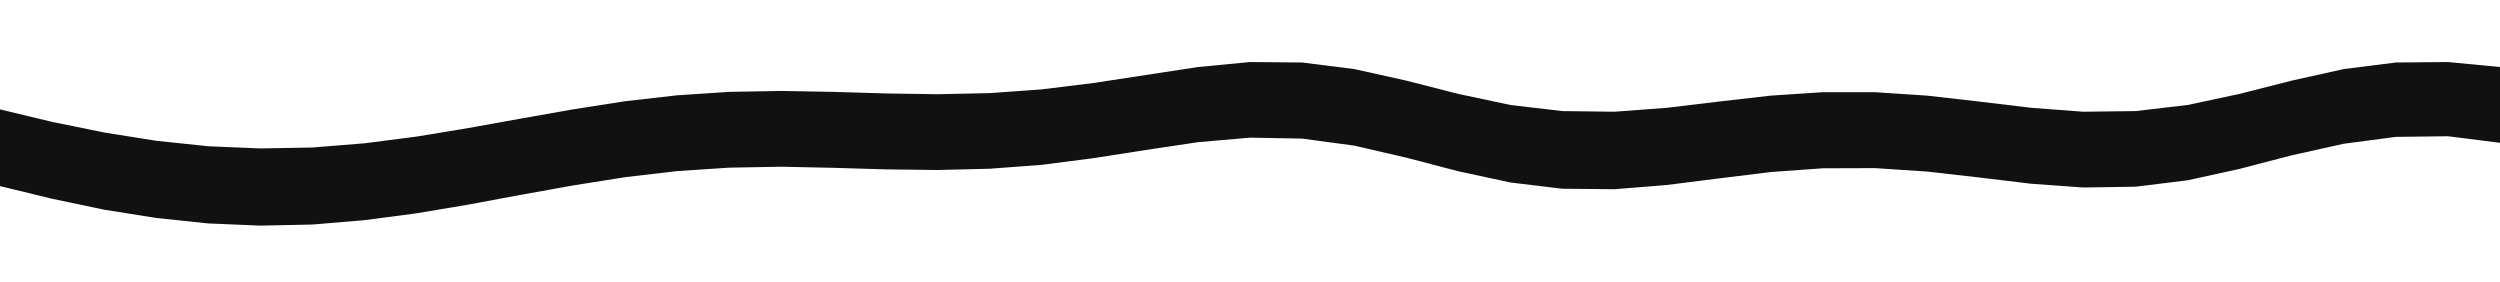
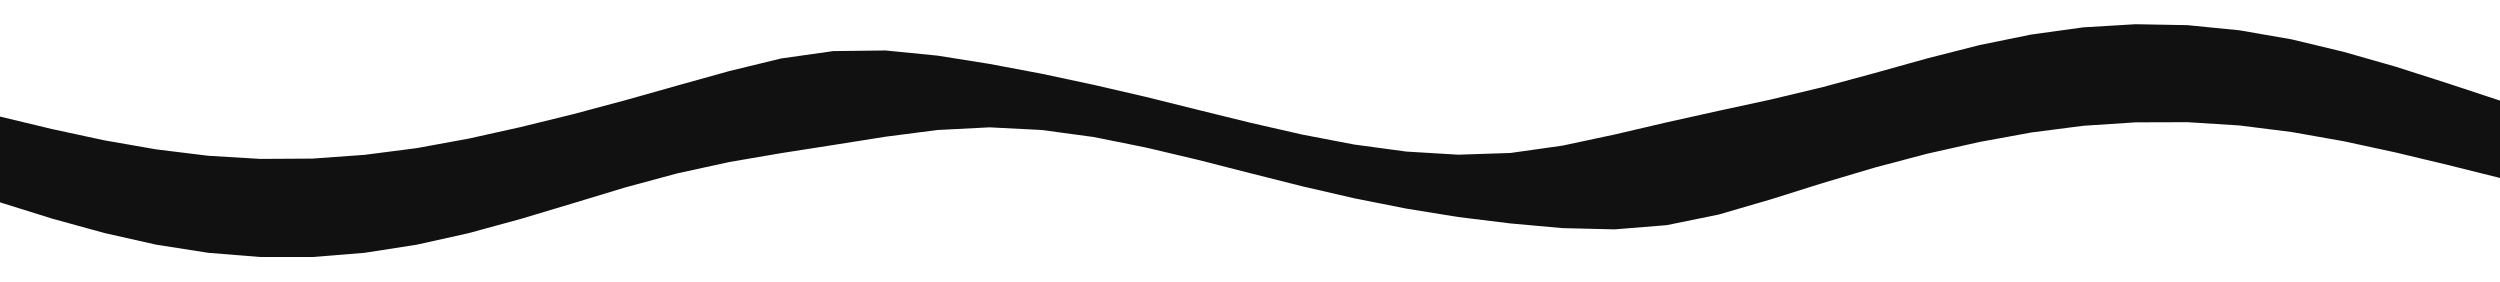
<svg xmlns="http://www.w3.org/2000/svg" viewBox="0 0 160 18" preserveAspectRatio="none">
-   <path fill="#111111" d="M 0.00 7.00 L 3.33 7.80 L 6.67 8.48 L 10.00 9.01 L 13.33 9.36 L 16.67 9.50 L 20.00 9.44 L 23.33 9.17 L 26.67 8.74 L 30.00 8.19 L 33.33 7.59 L 36.67 7.00 L 40.00 6.48 L 43.33 6.10 L 46.67 5.88 L 50.00 5.82 L 53.33 5.88 L 56.67 5.98 L 60.00 6.03 L 63.33 5.96 L 66.67 5.72 L 70.00 5.31 L 73.33 4.80 L 76.67 4.29 L 80.00 3.97 L 83.33 4.00 L 86.67 4.42 L 90.00 5.16 L 93.33 6.01 L 96.67 6.72 L 100.00 7.11 L 103.33 7.15 L 106.67 6.90 L 110.00 6.50 L 113.33 6.12 L 116.67 5.90 L 120.00 5.90 L 123.33 6.12 L 126.67 6.50 L 130.00 6.90 L 133.33 7.15 L 136.67 7.11 L 140.00 6.72 L 143.33 6.01 L 146.67 5.16 L 150.00 4.42 L 153.33 4.00 L 156.67 3.97 L 160.00 4.29 L 160.00 9.14 L 156.67 8.72 L 153.33 8.76 L 150.00 9.20 L 146.67 9.94 L 143.33 10.81 L 140.00 11.54 L 136.67 11.95 L 133.33 12.00 L 130.00 11.76 L 126.67 11.36 L 123.33 10.98 L 120.00 10.76 L 116.67 10.77 L 113.33 11.01 L 110.00 11.42 L 106.67 11.84 L 103.33 12.11 L 100.00 12.08 L 96.67 11.68 L 93.33 10.96 L 90.00 10.09 L 86.67 9.32 L 83.33 8.87 L 80.00 8.81 L 76.67 9.10 L 73.33 9.60 L 70.00 10.12 L 66.67 10.55 L 63.33 10.80 L 60.00 10.88 L 56.67 10.84 L 53.33 10.74 L 50.00 10.67 L 46.67 10.73 L 43.33 10.95 L 40.00 11.34 L 36.67 11.87 L 33.33 12.47 L 30.00 13.09 L 26.67 13.65 L 23.33 14.09 L 20.00 14.37 L 16.67 14.44 L 13.33 14.30 L 10.00 13.95 L 6.67 13.42 L 3.33 12.72 L 0.00 11.91 Z" />
+   <path fill="#111111" d="M 0.00 7.46 L 3.33 8.26 L 6.67 8.98 L 10.00 9.56 L 13.33 9.97 L 16.67 10.17 L 20.00 10.15 L 23.33 9.91 L 26.67 9.48 L 30.00 8.87 L 33.33 8.13 L 36.67 7.31 L 40.00 6.42 L 43.33 5.48 L 46.67 4.55 L 50.00 3.74 L 53.33 3.27 L 56.67 3.23 L 60.00 3.56 L 63.33 4.09 L 66.67 4.72 L 70.00 5.43 L 73.33 6.20 L 76.67 7.03 L 80.00 7.85 L 83.33 8.61 L 86.67 9.25 L 90.00 9.70 L 93.33 9.90 L 96.67 9.79 L 100.00 9.32 L 103.33 8.61 L 106.67 7.83 L 110.00 7.09 L 113.33 6.37 L 116.67 5.57 L 120.00 4.67 L 123.33 3.74 L 126.67 2.89 L 130.00 2.21 L 133.33 1.75 L 136.67 1.55 L 140.00 1.61 L 143.33 1.94 L 146.67 2.52 L 150.00 3.32 L 153.33 4.27 L 156.67 5.34 L 160.00 6.44 L 160.00 11.39 L 156.67 10.56 L 153.33 9.76 L 150.00 9.04 L 146.67 8.45 L 143.33 8.03 L 140.00 7.82 L 136.67 7.83 L 133.33 8.05 L 130.00 8.48 L 126.67 9.09 L 123.33 9.84 L 120.00 10.72 L 116.67 11.71 L 113.33 12.76 L 110.00 13.73 L 106.67 14.41 L 103.33 14.68 L 100.00 14.60 L 96.67 14.30 L 93.33 13.89 L 90.00 13.35 L 86.67 12.69 L 83.33 11.92 L 80.00 11.08 L 76.67 10.23 L 73.33 9.44 L 70.00 8.77 L 66.67 8.32 L 63.33 8.15 L 60.00 8.32 L 56.67 8.75 L 53.33 9.28 L 50.00 9.80 L 46.67 10.37 L 43.33 11.10 L 40.00 12.00 L 36.67 13.01 L 33.33 14.01 L 30.00 14.92 L 26.67 15.66 L 23.33 16.18 L 20.00 16.45 L 16.67 16.45 L 13.33 16.18 L 10.00 15.66 L 6.67 14.91 L 3.33 13.99 L 0.00 12.95 Z" />
</svg>
